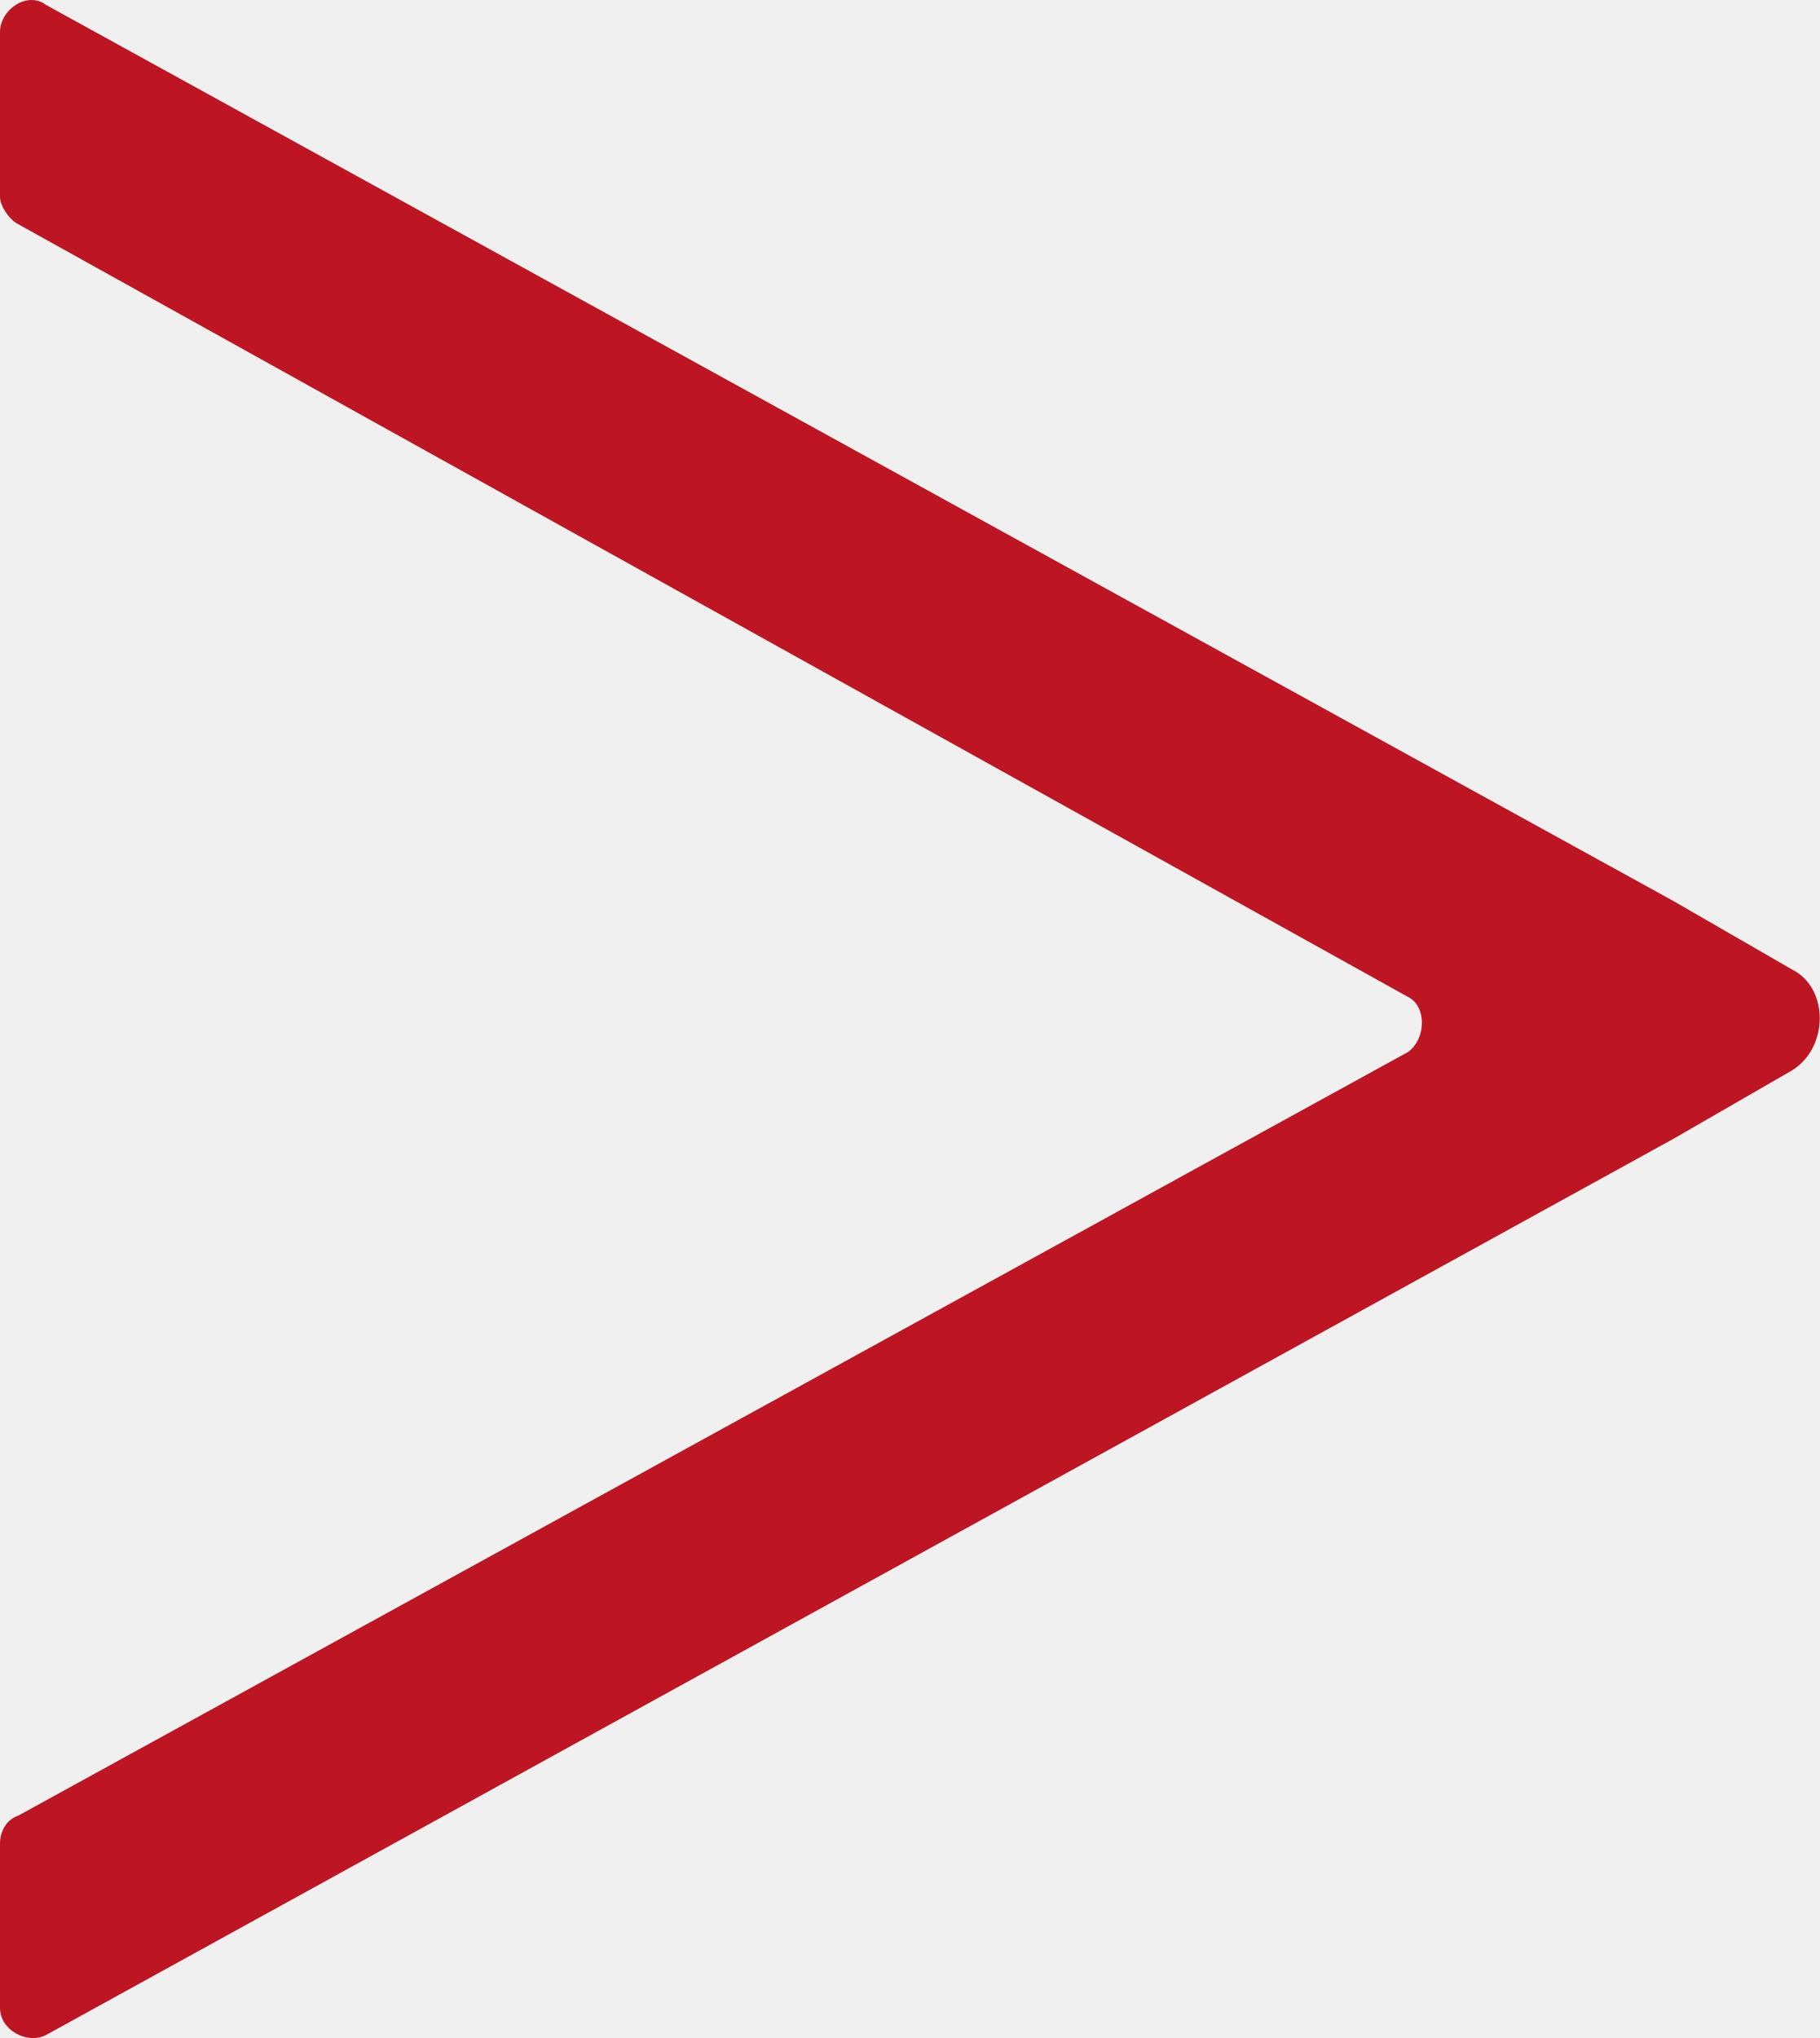
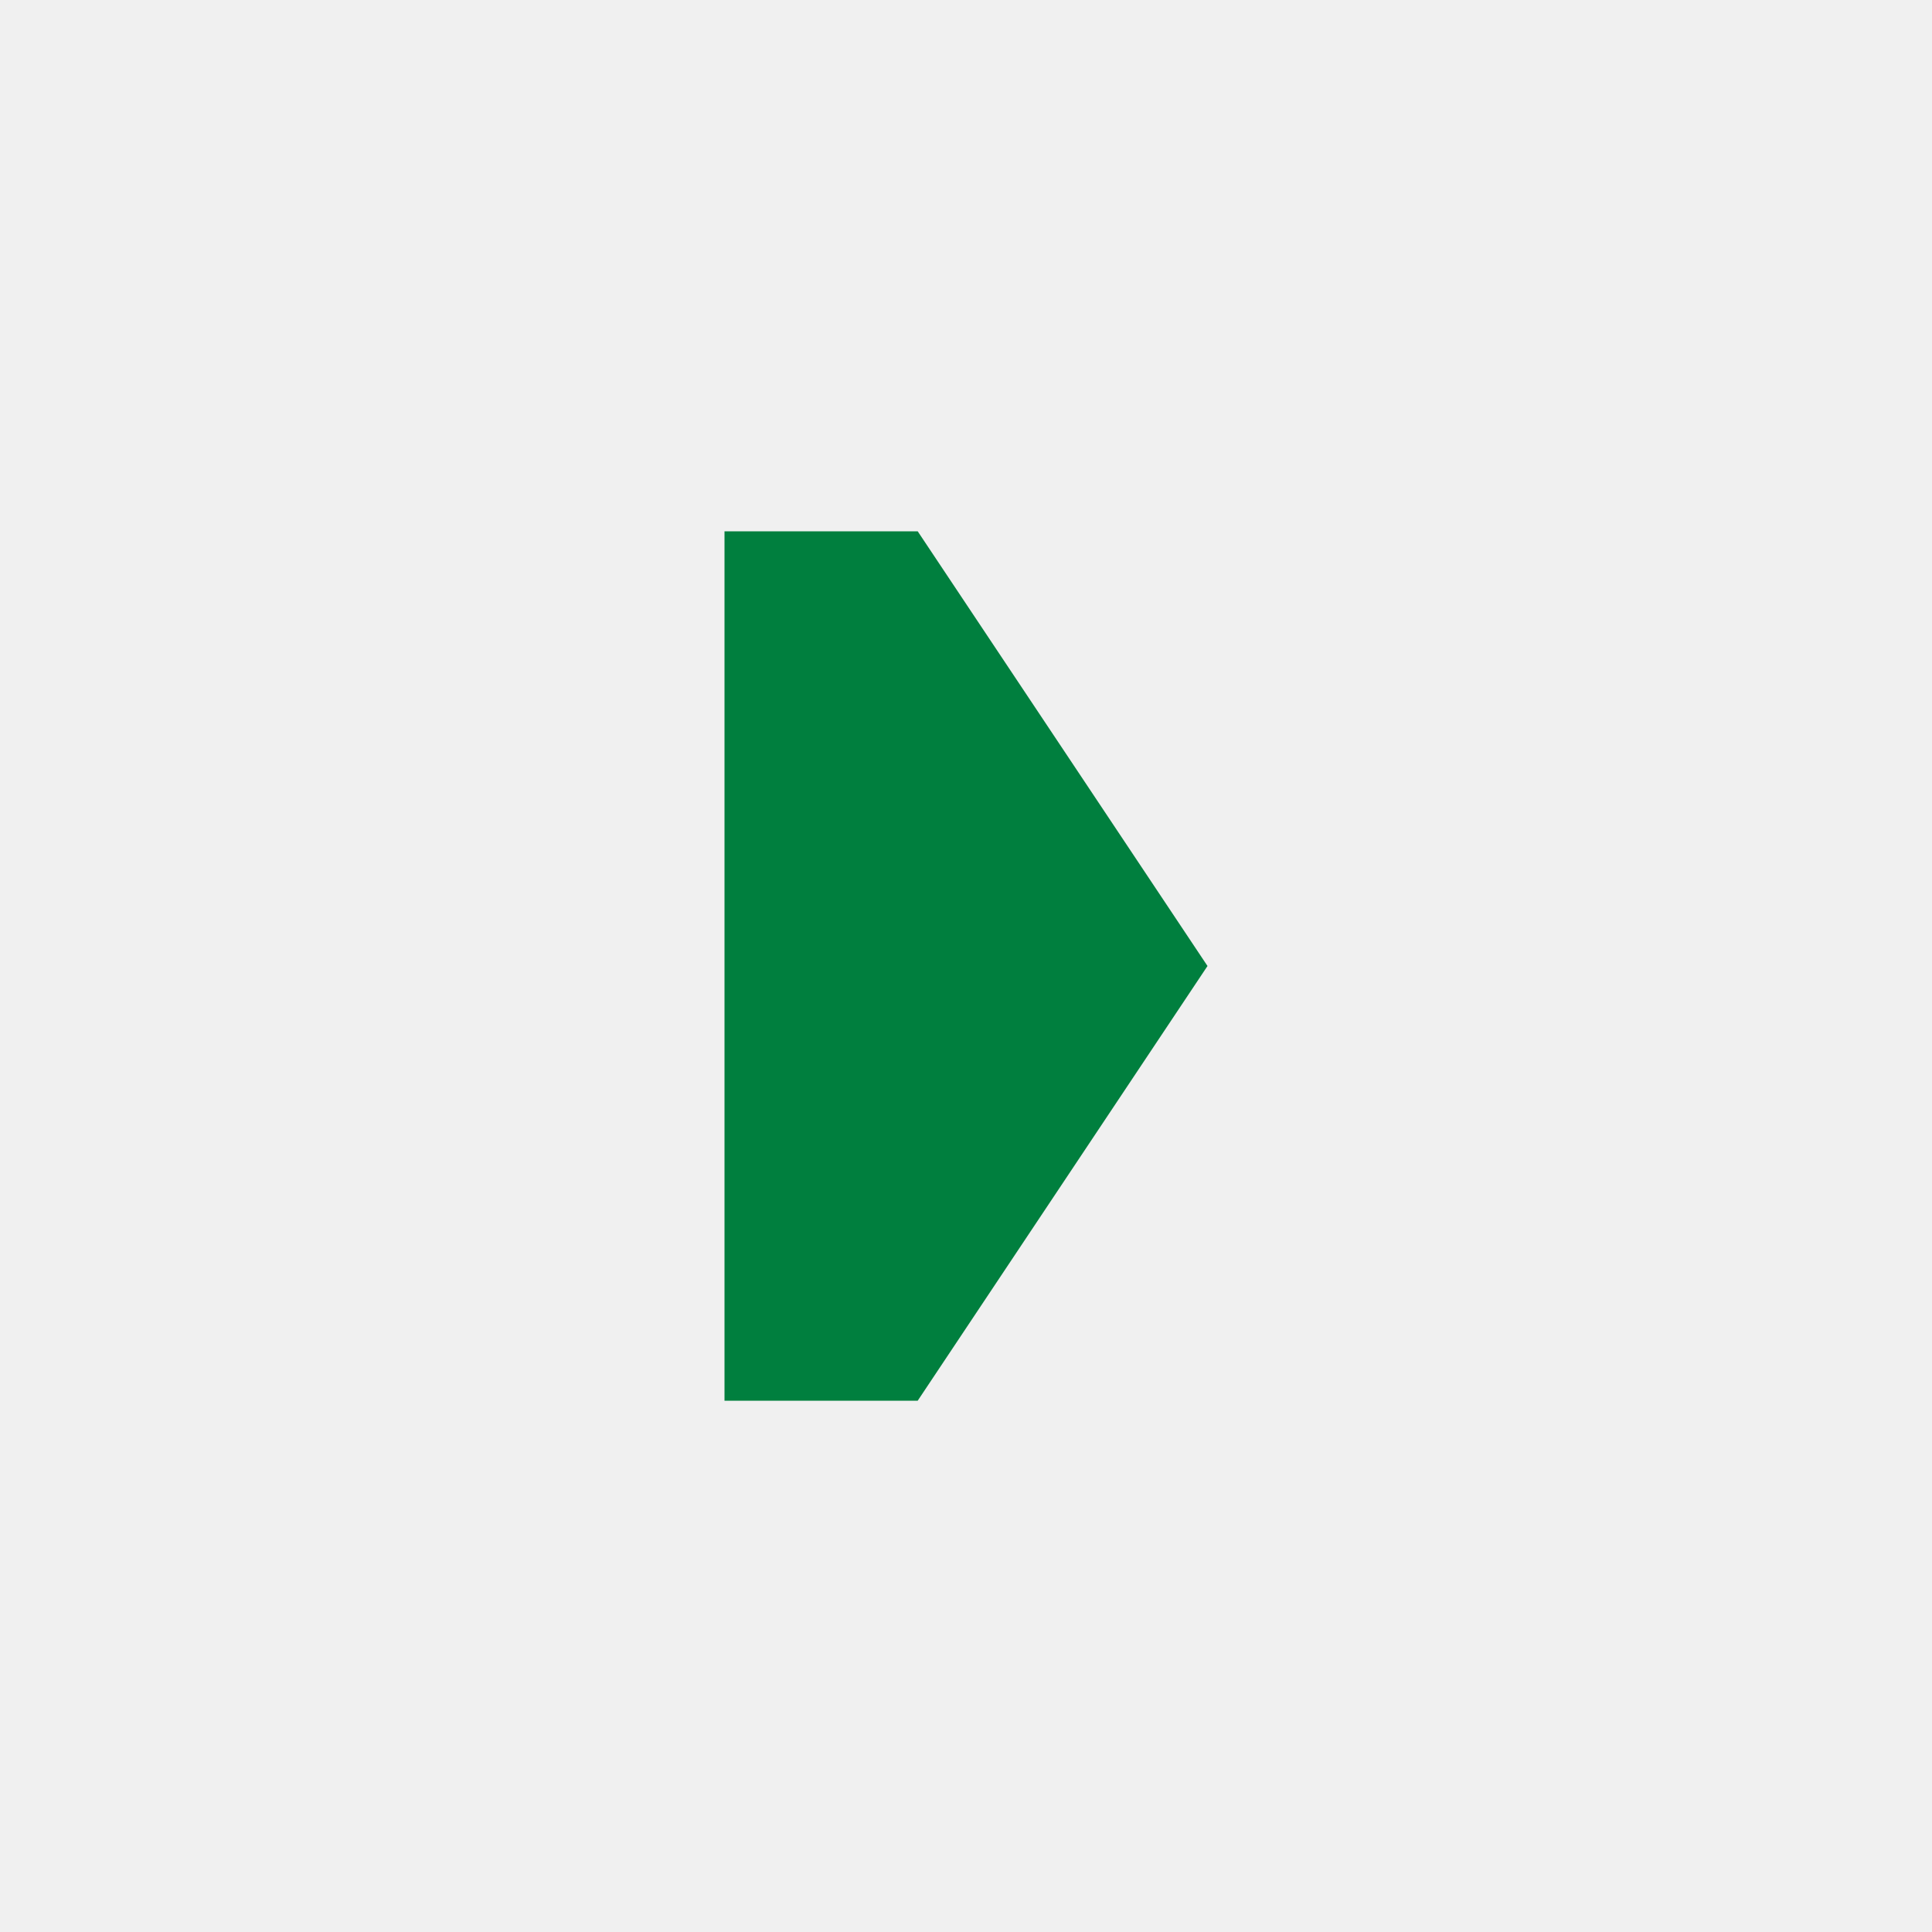
- <svg xmlns="http://www.w3.org/2000/svg" version="1.1" id="Layer_1" x="0px" y="0px" width="56.135px" height="62.857px" viewBox="19.887 17.062 56.135 62.857" enable-background="new 19.887 17.062 56.135 62.857" xml:space="preserve">
-   <path fill="#BE1522" d="M19.887,23.131c0,0.282,0.282,0.705,0.563,0.846l42.878,23.836c0.564,0.282,0.564,1.269,0,1.692  L20.45,73.061c-0.422,0.142-0.563,0.564-0.563,0.847v5.077c0,0.705,0.847,1.13,1.41,0.847l50.212-27.646l0,0l3.667-2.115  c1.129-0.705,1.129-2.539,0-3.103l-3.667-2.116l0,0L21.297,17.208c-0.563-0.423-1.41,0.141-1.41,0.846V23.131z" />
+ <svg xmlns="http://www.w3.org/2000/svg" version="1.1" id="Layer_1" x="0px" y="0px" viewBox="0 0 100 100" style="enable-background:new 0 0 100 100;" xml:space="preserve">
+   <style type="text/css">
+ 	.Arched_x0020_Green{fill:url(#SVGID_1_);stroke:#FFFFFF;stroke-width:0.25;stroke-miterlimit:1;}
+ 	.st0{display:none;}
+ 	.st1{display:inline;}
+ 	.st2{fill:#007F3E;}
+ </style>
+   <linearGradient id="SVGID_1_" gradientUnits="userSpaceOnUse" x1="-331.565" y1="-286.406" x2="-330.858" y2="-287.113">
+     <stop offset="0" style="stop-color:#20AC4B" />
+     <stop offset="0.983" style="stop-color:#19361A" />
+   </linearGradient>
+   <g id="Up_11_">
+     <polygon class="st2" points="37.5,50 37.5,72.5 47.5,72.5 62.5,50 47.5,27.5 37.5,27.5  " />
+   </g>
</svg>
